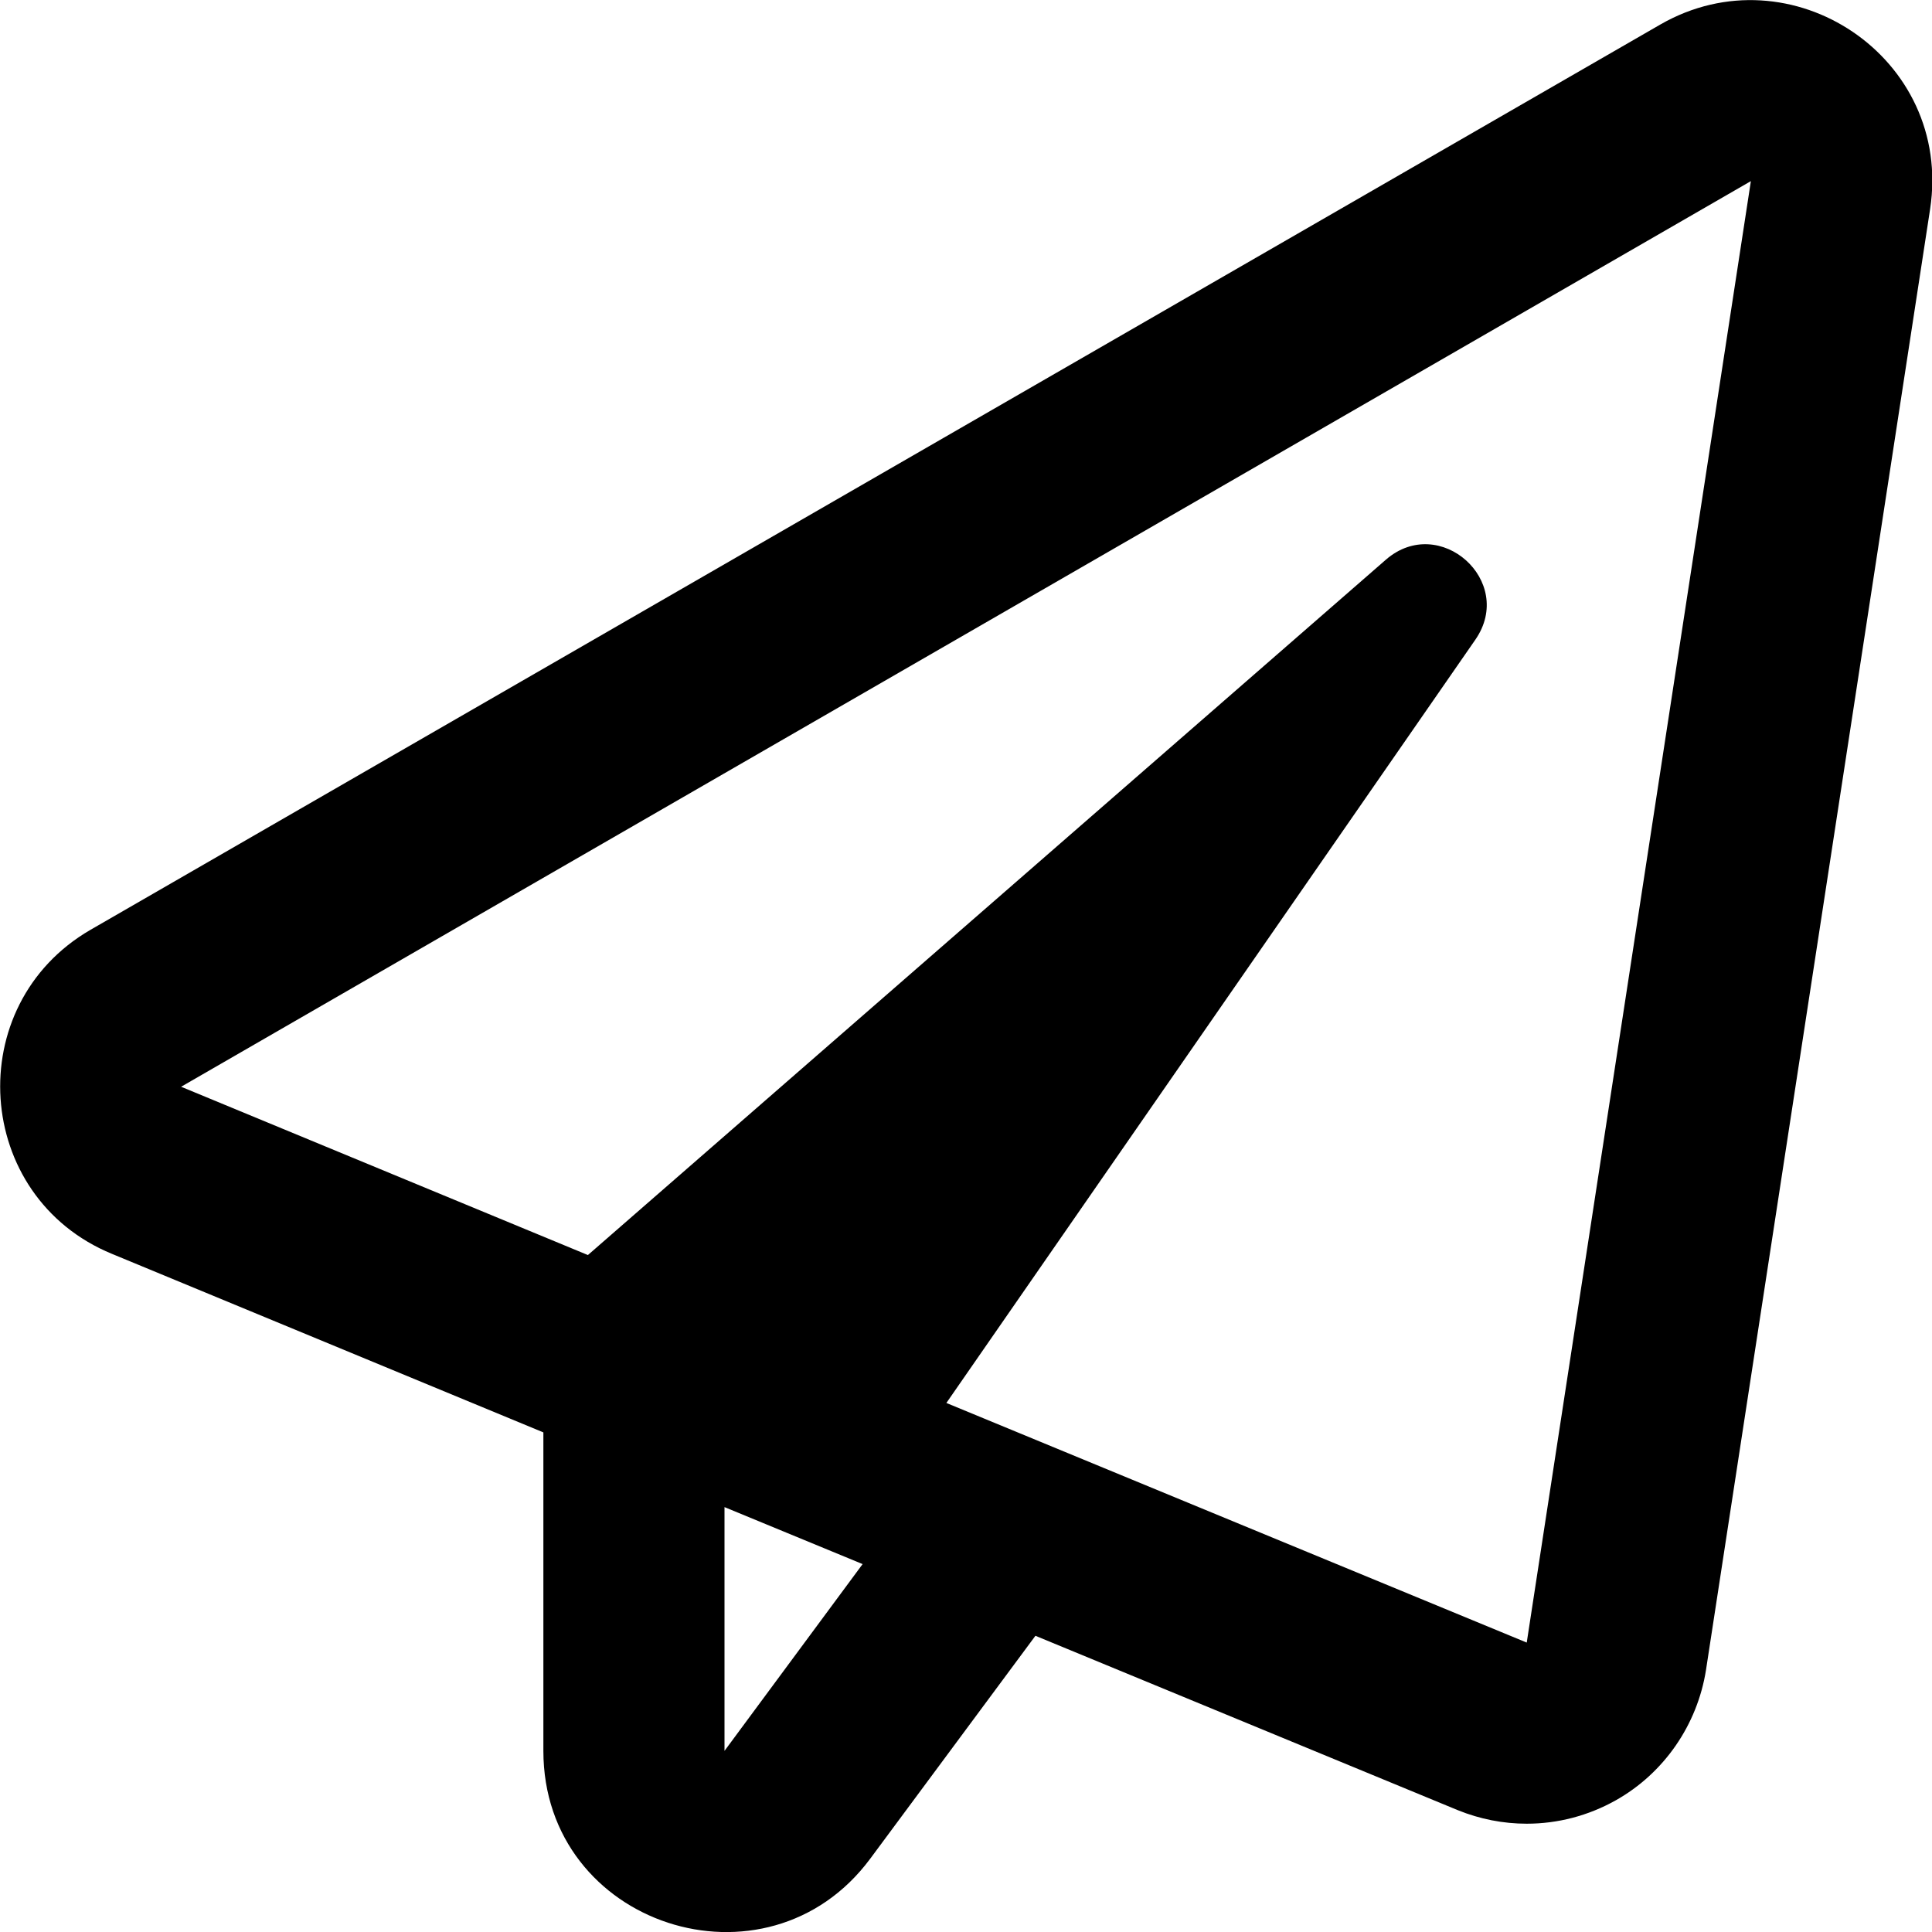
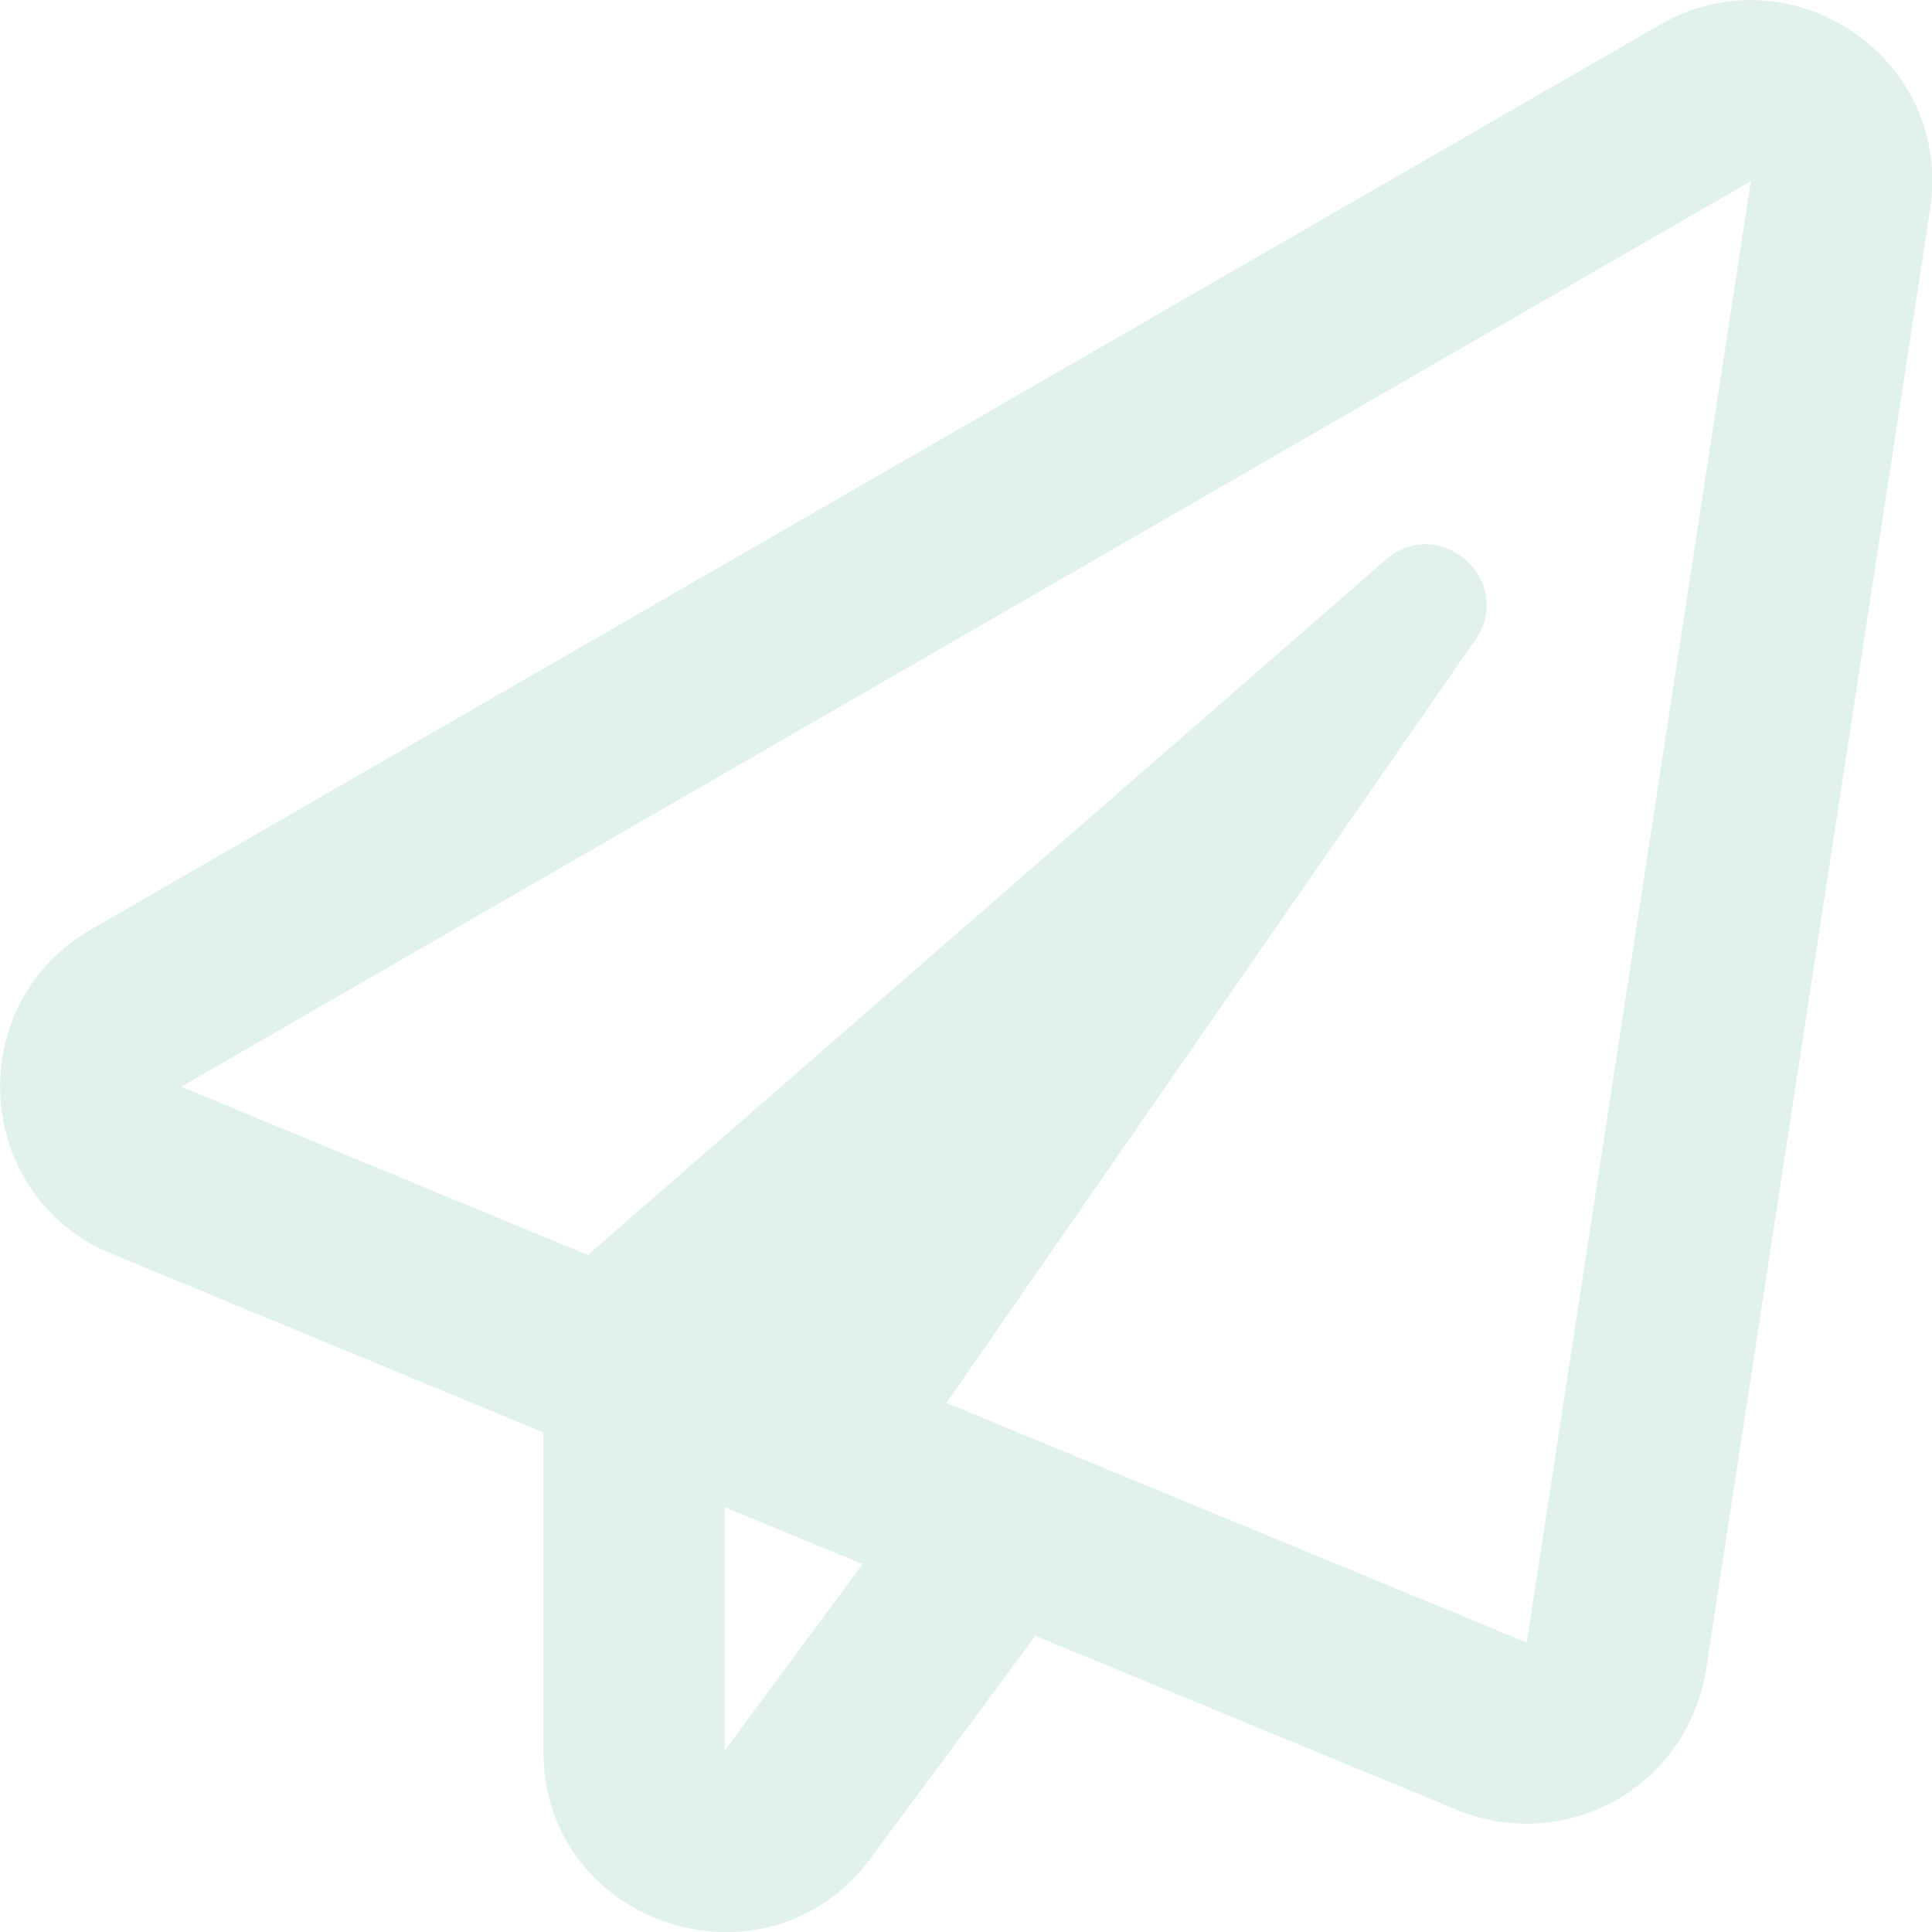
<svg xmlns="http://www.w3.org/2000/svg" viewBox="0 0 512 512">
-   <path d="M440 6.5L24 246.4c-34.4 19.9-31.1 70.8 5.7 85.9L144 379.6V464c0 46.4 59.2 65.5 86.6 28.6l43.8-59.1 111.9 46.2c5.9 2.4 12.1 3.6 18.3 3.6 8.2 0 16.3-2.1 23.6-6.2 12.8-7.2 21.6-20 23.9-34.5l59.4-387.2c6.1-40.1-36.9-68.8-71.5-48.9zM192 464v-64.6l36.6 15.1L192 464zm212.6-28.7l-153.8-63.5L391 169.5c10.7-15.5-9.5-33.5-23.7-21.2L155.8 332.6 48 288 464 48l-59.4 387.3z" />
+   <path d="M440 6.5L24 246.4c-34.4 19.9-31.1 70.8 5.7 85.9L144 379.6V464c0 46.4 59.2 65.5 86.6 28.6l43.8-59.1 111.9 46.2c5.9 2.4 12.1 3.6 18.3 3.6 8.2 0 16.3-2.1 23.6-6.2 12.8-7.2 21.6-20 23.9-34.5l59.4-387.2c6.1-40.1-36.9-68.8-71.5-48.9zM192 464v-64.6l36.6 15.1L192 464zm212.6-28.7l-153.8-63.5L391 169.5c10.7-15.5-9.5-33.5-23.7-21.2L155.8 332.6 48 288 464 48l-59.4 387.3z" fill="#E1F1EC" />
</svg>
